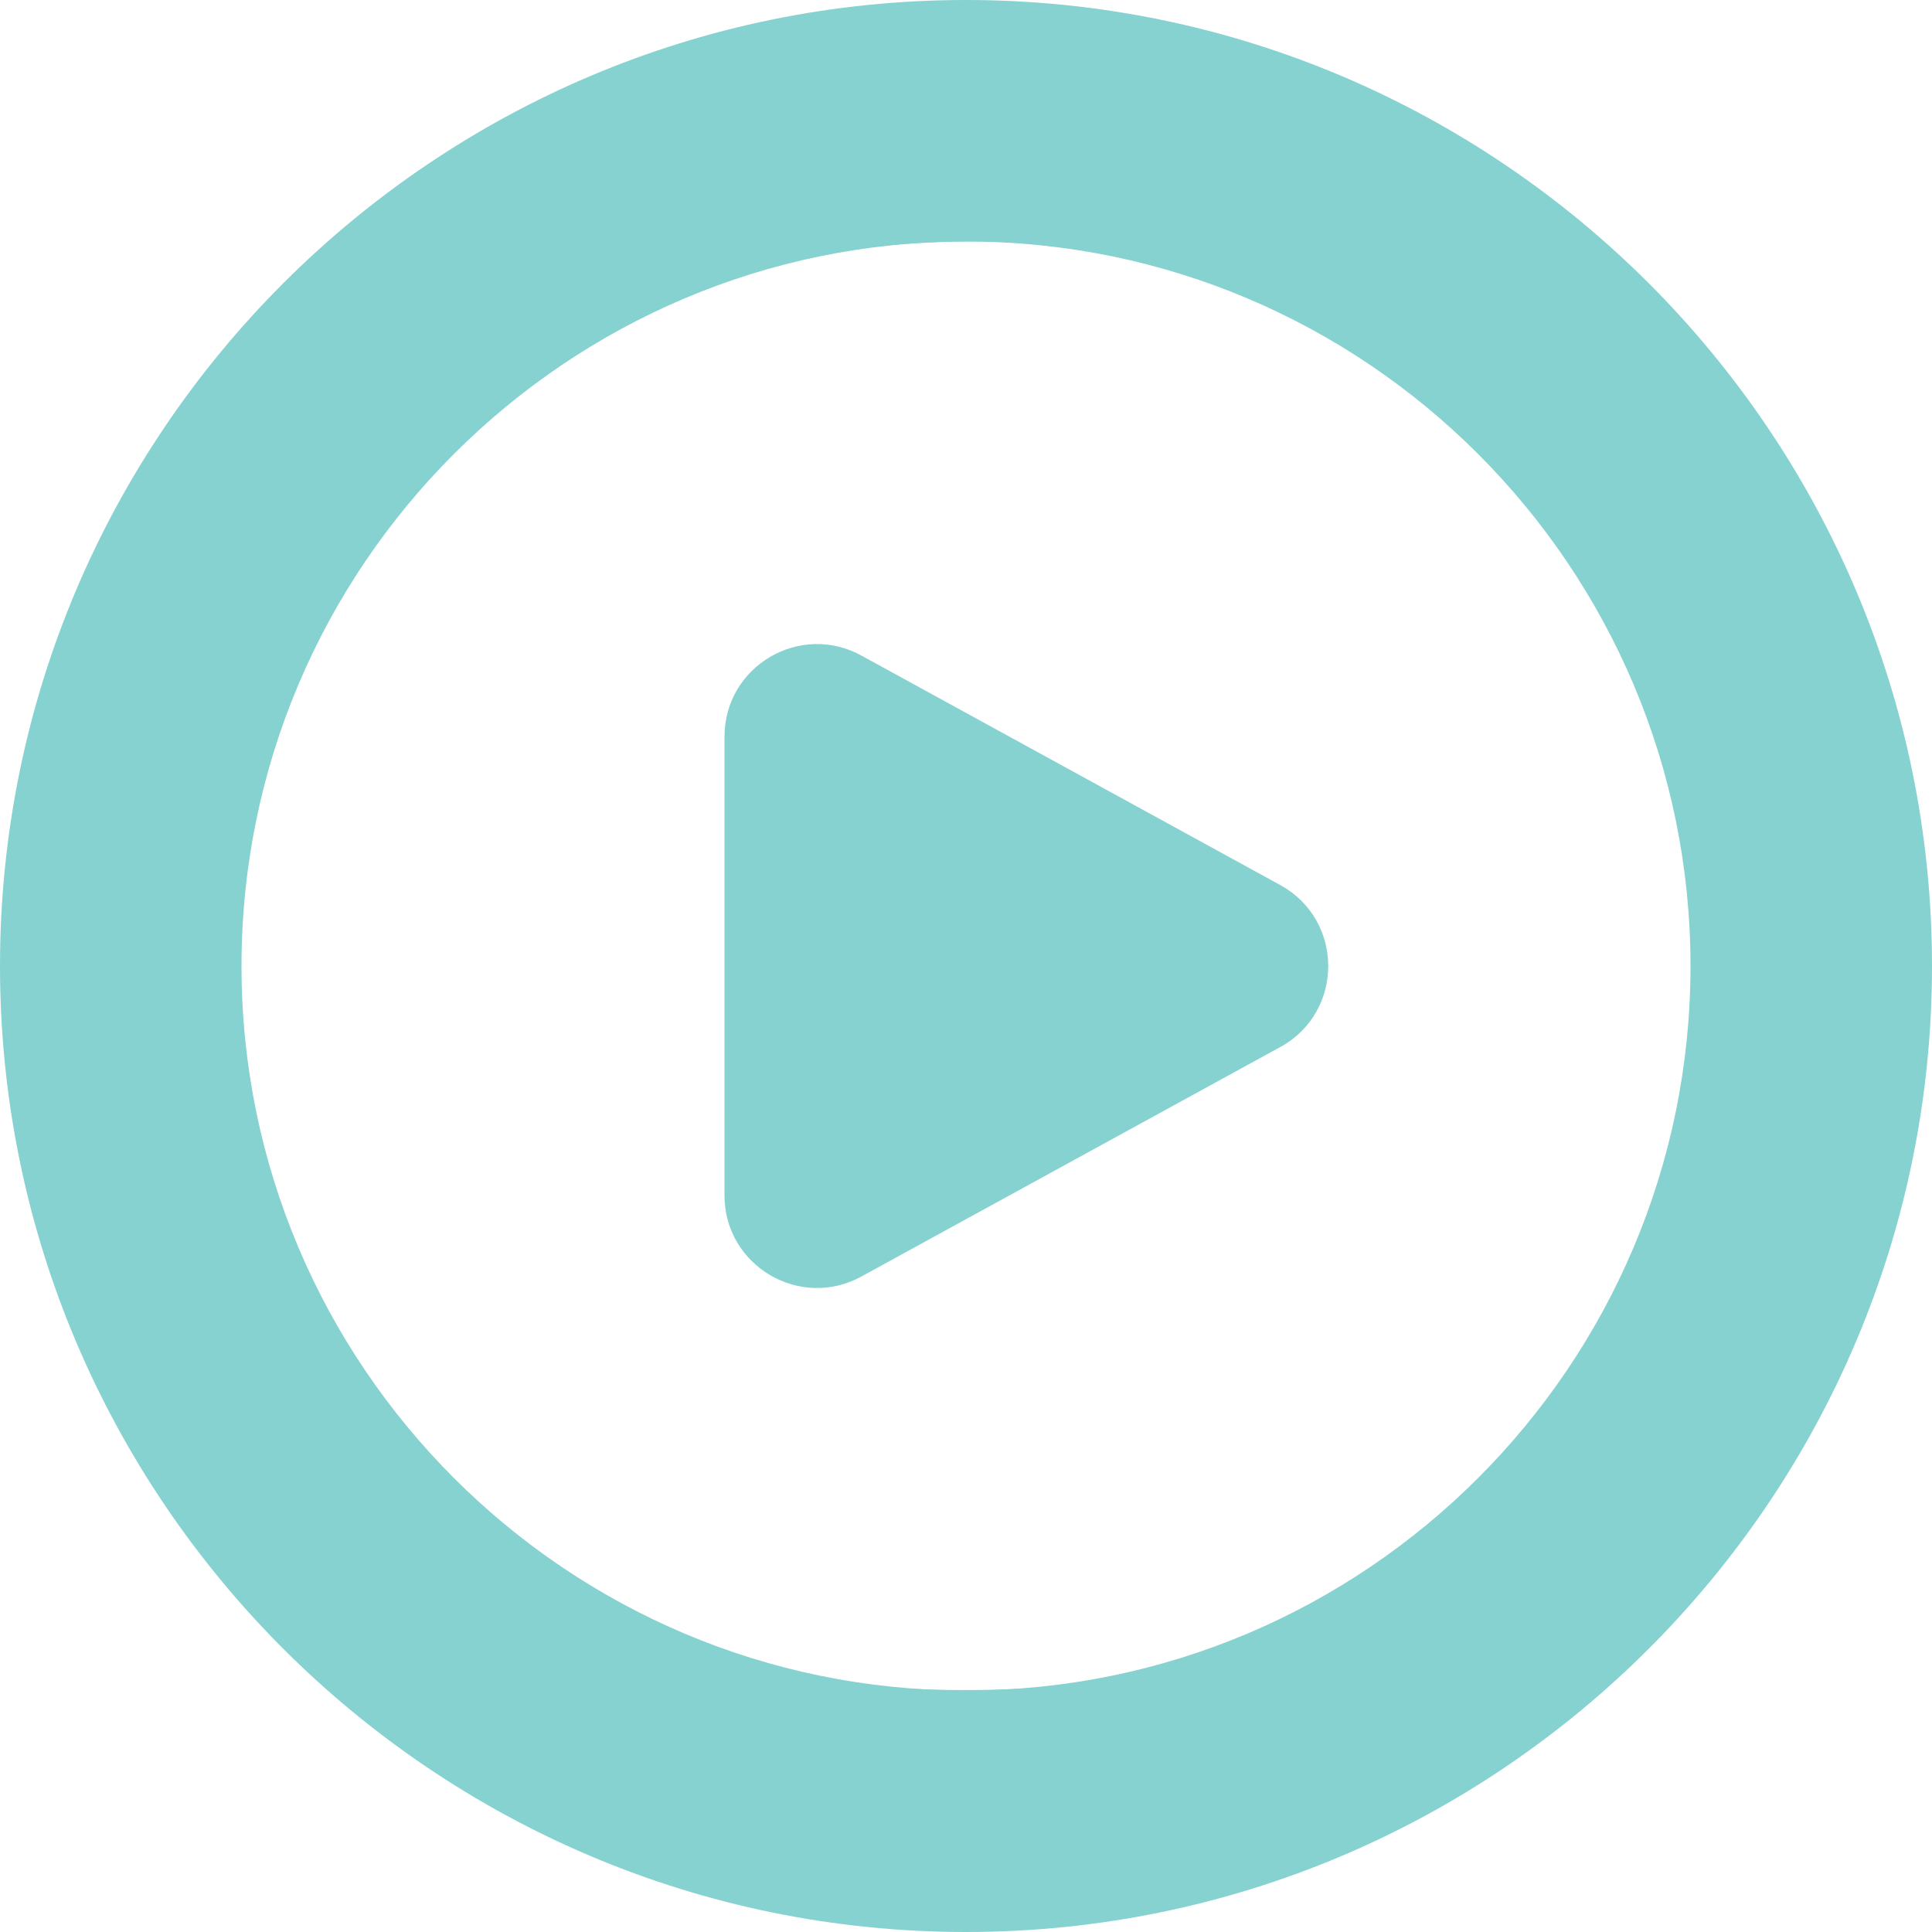
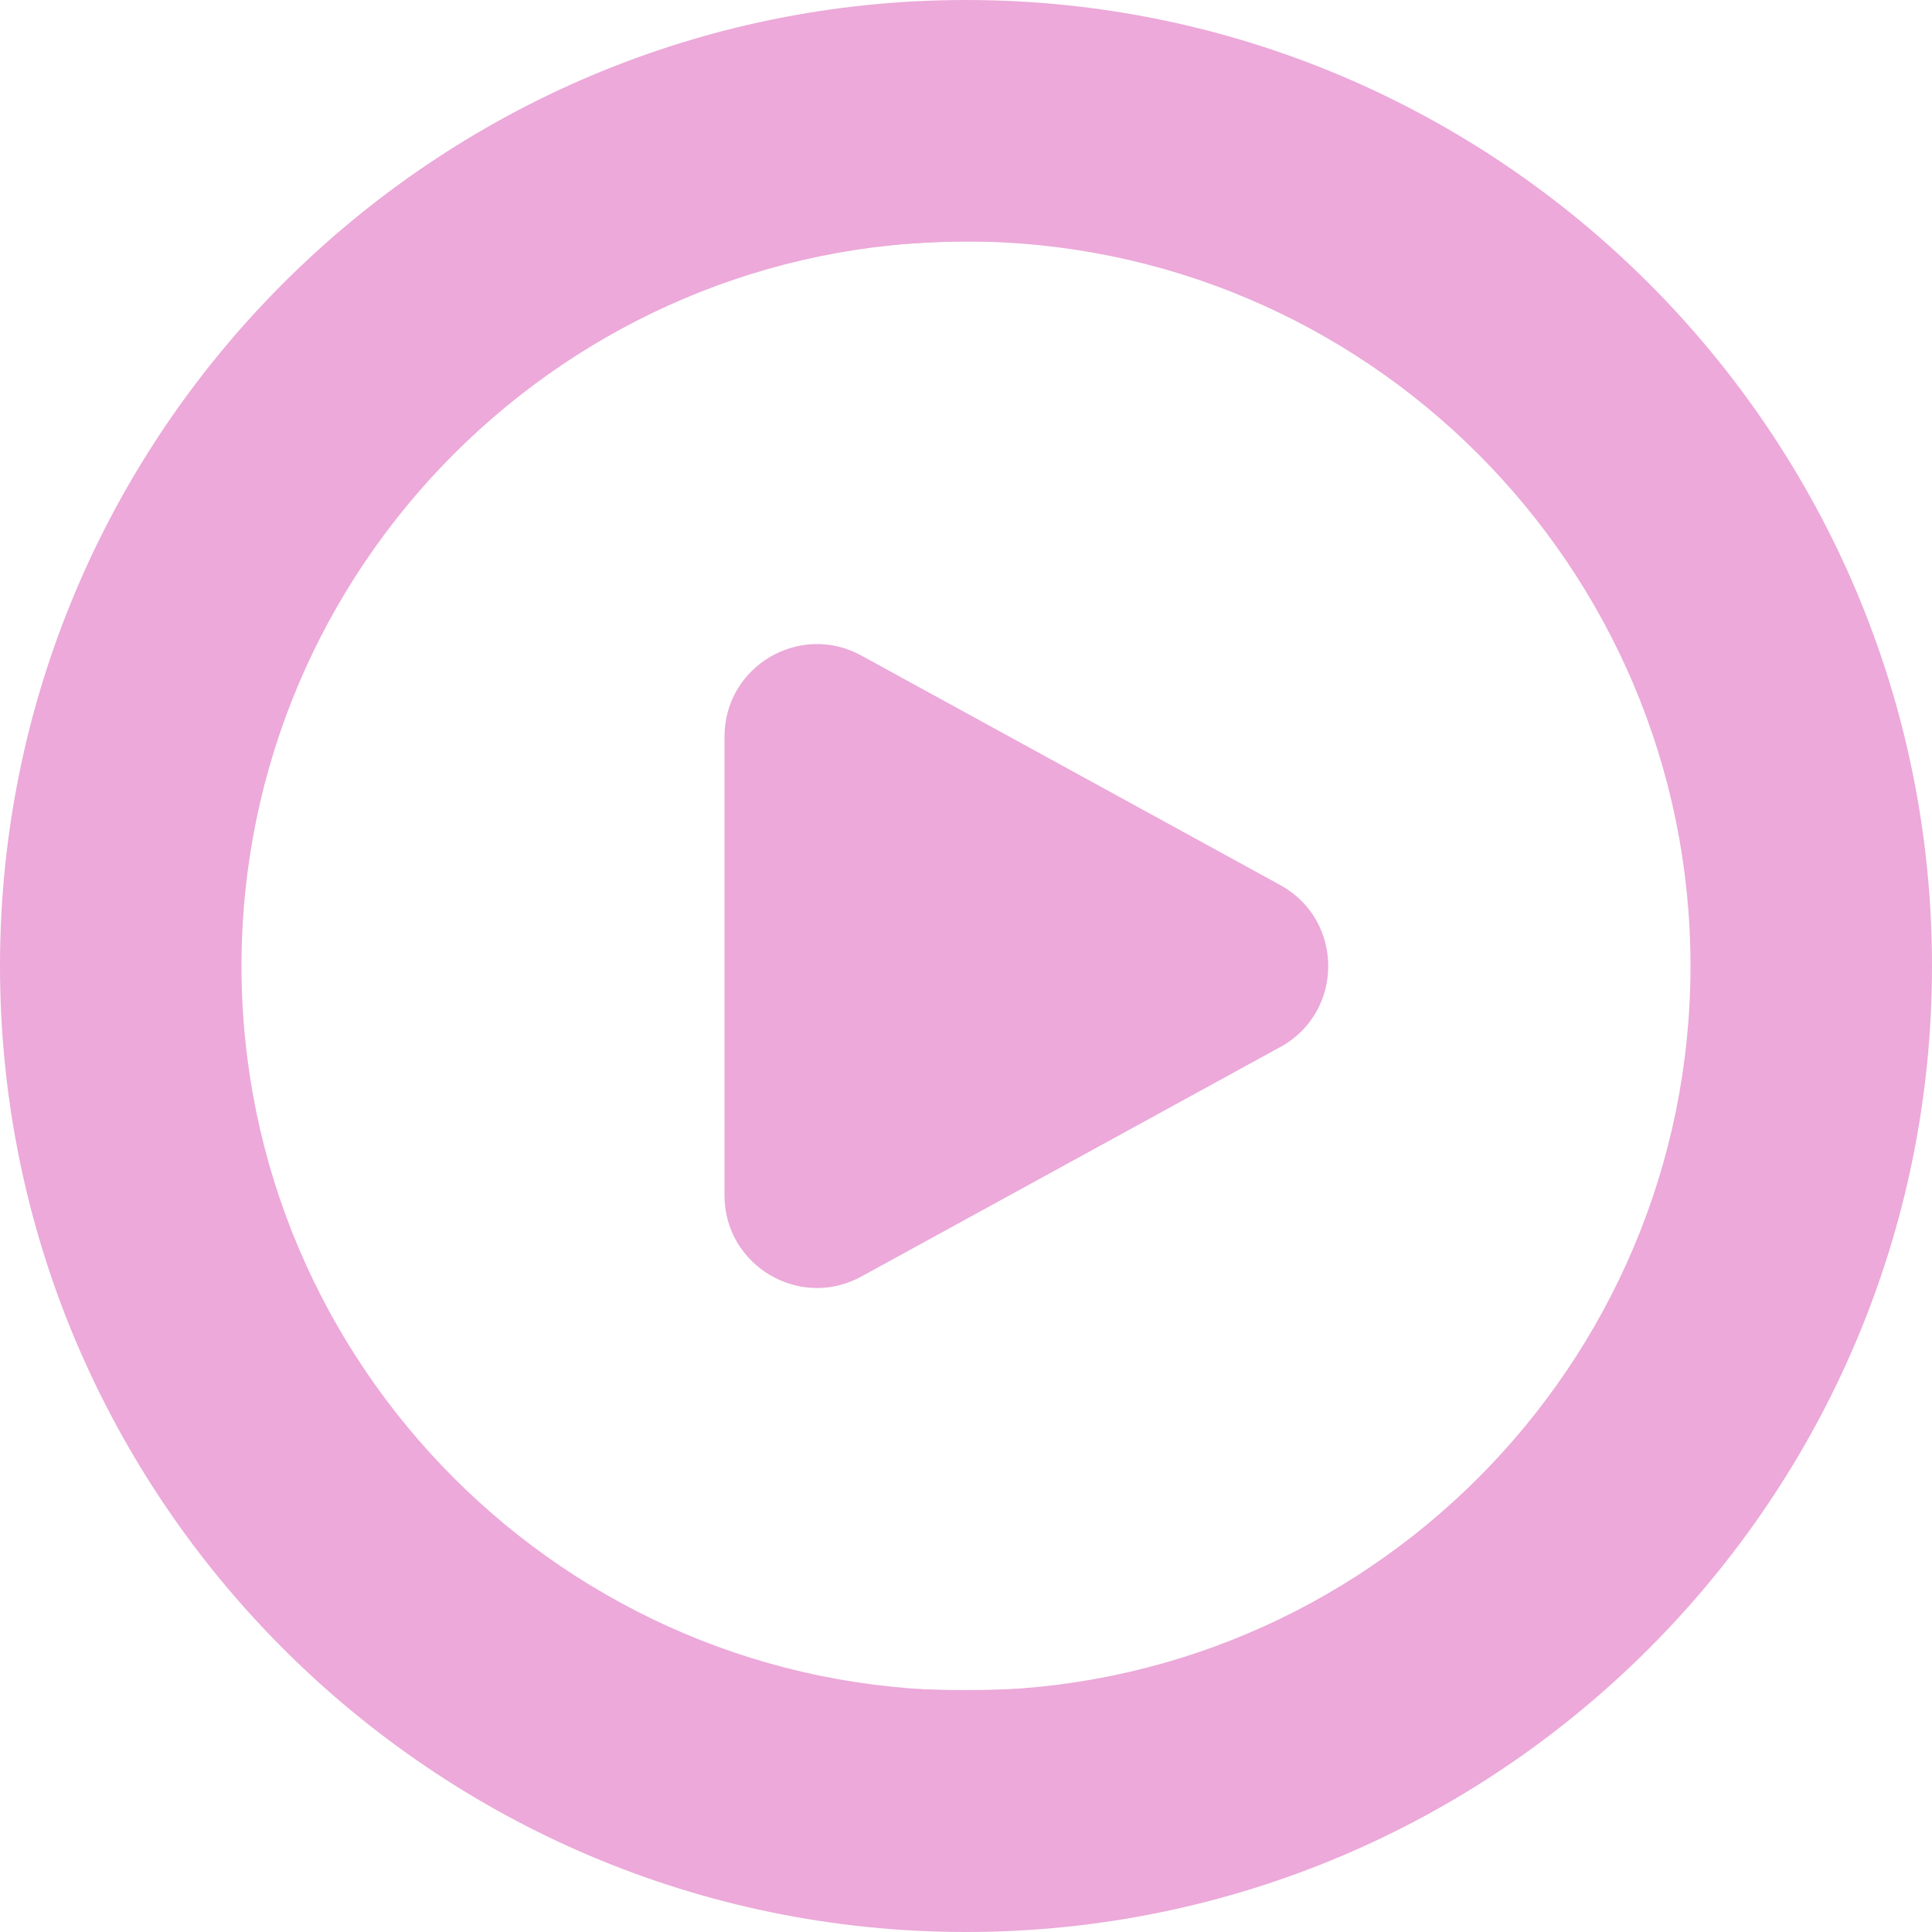
<svg xmlns="http://www.w3.org/2000/svg" id="Layer_1" data-name="Layer 1" viewBox="0 0 24 24" width="512" height="512" version="1.1">
  <defs id="defs1">
    <linearGradient id="linearGradient10">
-       <stop style="stop-color:#85d2d0;stop-opacity:1;" offset="0" id="stop9" />
-       <stop style="stop-color:#85d2d0;stop-opacity:1" offset="1" id="stop10" />
+       <stop style="stop-color:#eca9d9;stop-opacity:1;" offset="0" id="stop9" />
+       <stop style="stop-color:#eca9d9;stop-opacity:1" offset="1" id="stop10" />
    </linearGradient>
  </defs>
  <path d="m12,0C5.383,0,0,5.383,0,12s5.383,12,12,12,12-5.383,12-12S18.617,0,12,0Zm0,21c-4.963,0-9-4.038-9-9S7.037,3,12,3s9,4.038,9,9-4.037,9-9,9Zm3.914-7.999l-5.202,2.85c-.766.431-1.712-.123-1.712-1.001v-5.699c0-.879.946-1.432,1.712-1.001l5.202,2.85c.781.439.781,1.563,0,2.002Z" id="path1" style="fill-opacity:1;fill:url(#linearGradient10)" />
  <path style="fill:url(#linearGradient10);stroke-width:0.895;fill-opacity:1" d="M 233.175,510.557 C 182.631,505.83 134.957,486.341 94.881,454.024 82.352,443.921 62.218,423.106 52.684,410.4 24.356,372.647 7.93,332.034 2.23,285.651 c -1.868,-15.2 -1.868,-44.102 0,-59.301 C 9.216,169.508 33.054,119.47 72.474,78.904 93.807,56.951 116.003,40.57 142.083,27.533 c 72.18,-36.082 155.584,-36.125 227.595,-0.117 26.466,13.234 48.504,29.481 69.818,51.471 24.343,25.115 42.127,52.633 54.443,84.236 11.949,30.662 17.207,59.042 17.207,92.876 0,41.714 -8.756,78.786 -27.17,115.031 -15.618,30.743 -39.326,60.333 -65.823,82.156 -46.105,37.971 -104.712,58.792 -163.944,58.244 -7.138,-0.066 -16.604,-0.459 -21.035,-0.874 z m 48.066,-63.889 c 63.948,-8.417 119.102,-48.219 147.594,-106.51 26.012,-53.22 26.012,-115.097 0,-168.316 C 400.265,113.392 345.577,73.961 281.063,65.297 262.19,62.763 233.216,63.961 214.825,68.038 119.988,89.058 55.153,177.879 64.504,273.97 c 8.656,88.954 77.278,160.668 165.199,172.641 12.241,1.667 39.082,1.697 51.538,0.057 z" id="path2" transform="scale(0.046875)" />
  <path style="fill:url(#linearGradient10);stroke-width:0.895;fill-opacity:1" d="m 208.334,339.31 c -4.198,-1.498 -8.897,-5.039 -11.455,-8.632 -4.404,-6.185 -4.431,-6.633 -4.431,-74.658 0,-70.007 -0.052,-69.276 5.411,-75.881 5.917,-7.154 17.091,-10.597 25.445,-7.84 4.638,1.531 118.453,63.981 121.049,66.419 3.847,3.614 6.968,11.354 6.968,17.281 0,5.933 -3.122,13.668 -6.979,17.292 -2.409,2.263 -115.854,64.639 -120.475,66.241 -3.992,1.384 -11.326,1.279 -15.533,-0.222 z" id="path3" transform="scale(0.046875)" />
</svg>
